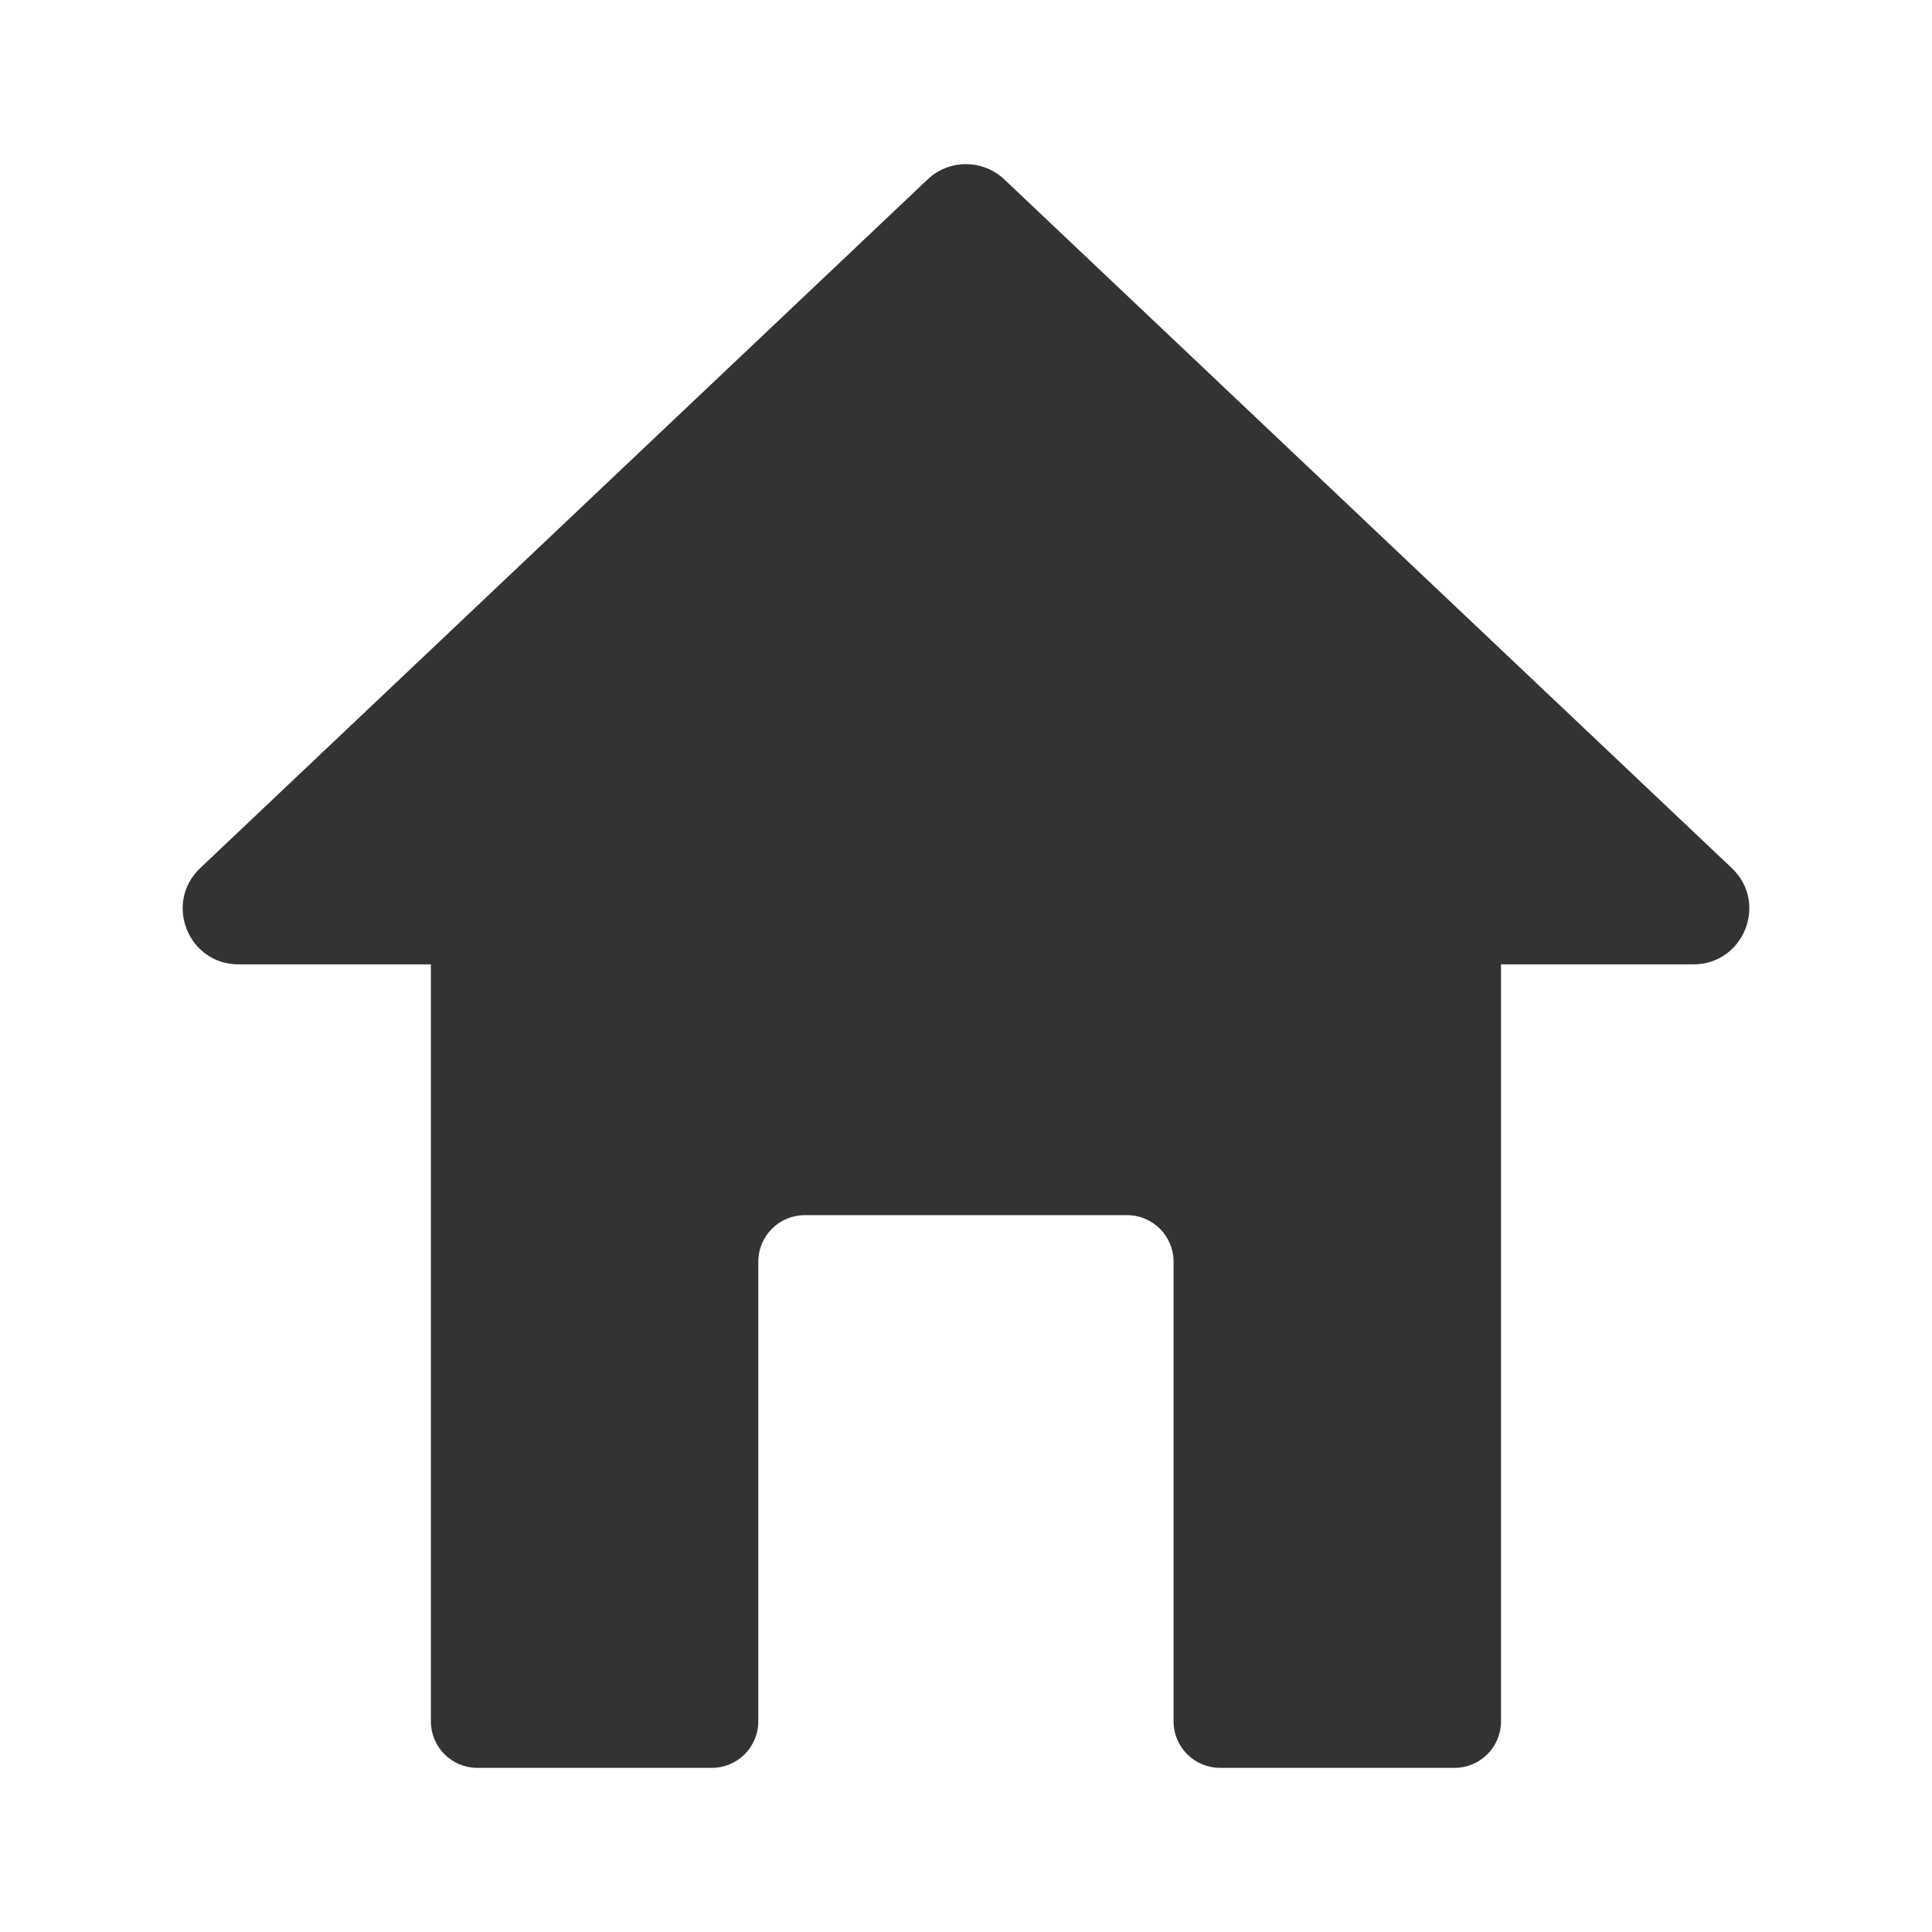
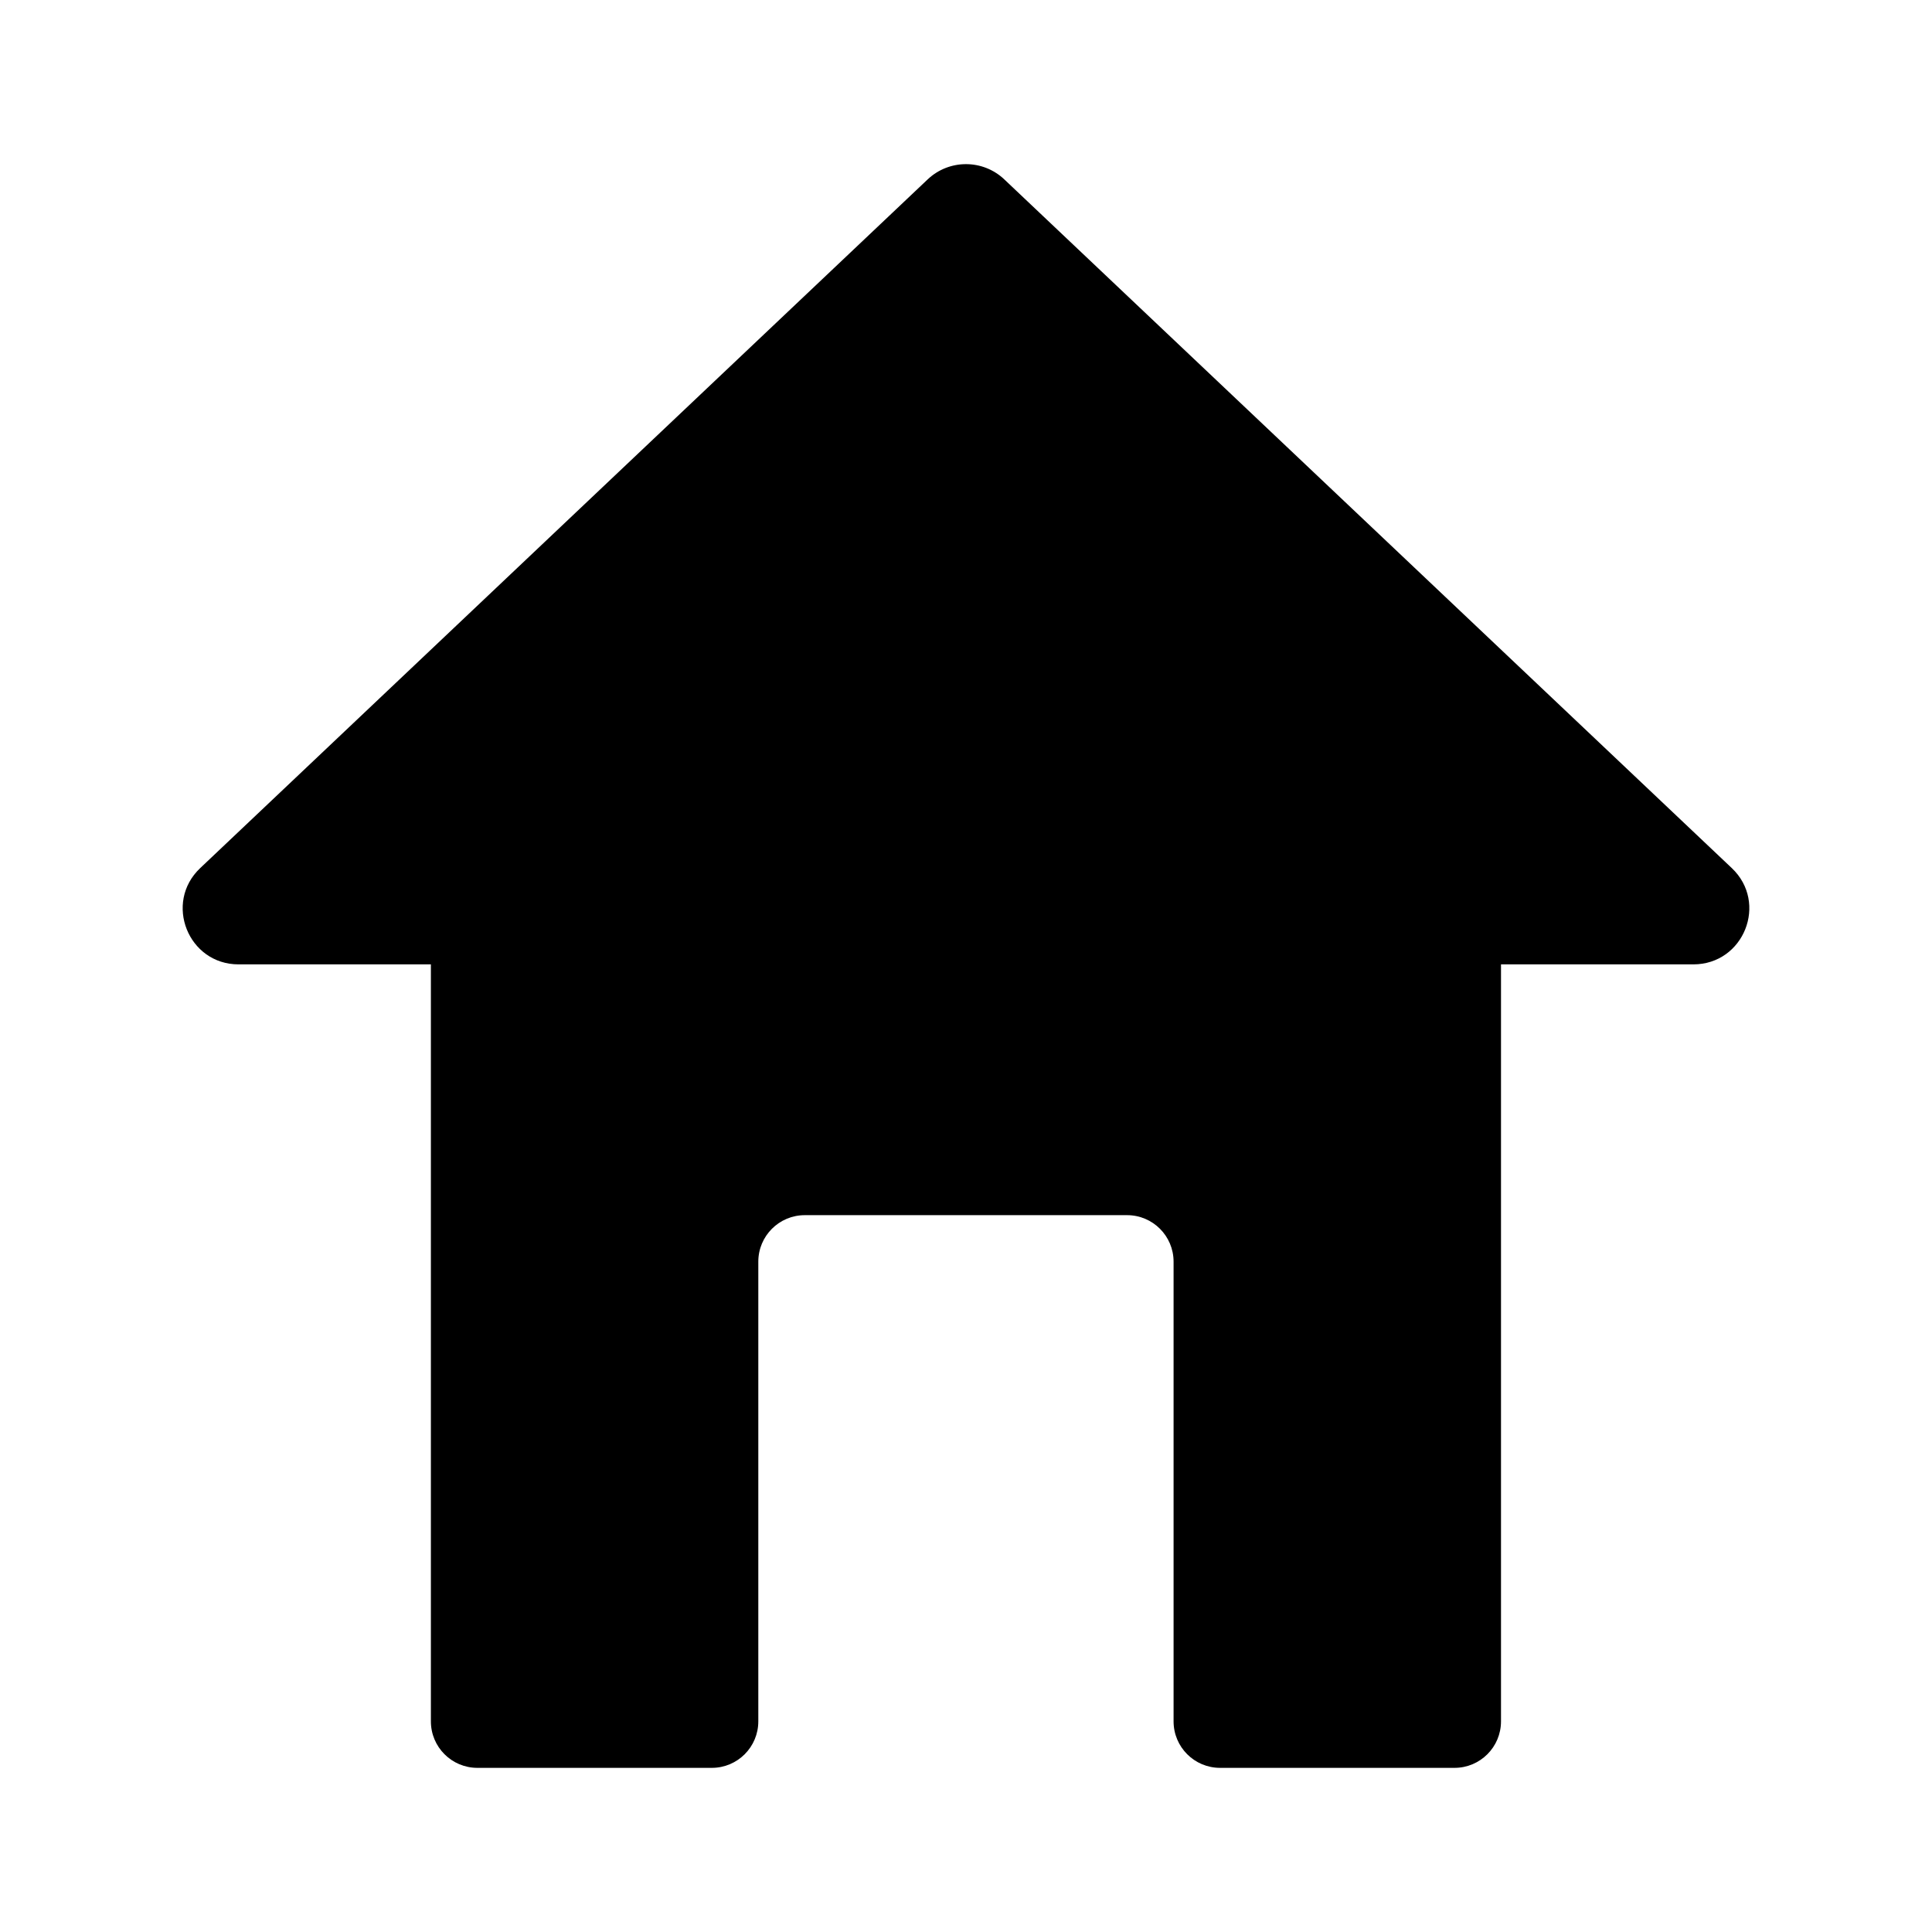
- <svg xmlns="http://www.w3.org/2000/svg" style="enable-background:new 0 0 512 512;" version="1.1" viewBox="0 0 512 512" xml:space="preserve">
-   <style type="text/css">
- 	.st0{fill:#333333;}
- 	.st1{fill:none;stroke:#333333;stroke-width:32;stroke-linecap:round;stroke-linejoin:round;stroke-miterlimit:10;}
- </style>
+ <svg viewBox="0 0 512 512">
  <g id="Layer_1" />
  <g id="Layer_2">
    <g>
-       <path class="st0" d="M458.94,230.05L266.16,47.55c-5.7-5.4-14.63-5.4-20.33,0L53.06,230.05c-9.71,9.19-3.2,25.52,10.16,25.52    h50.97v200.61c0,6.81,5.52,12.32,12.32,12.32h62.13c6.81,0,12.32-5.52,12.32-12.32V334.35c0-6.81,5.52-12.32,12.32-12.32h85.41    c6.81,0,12.32,5.52,12.32,12.32v121.83c0,6.81,5.52,12.32,12.32,12.32h62.13c6.81,0,12.32-5.52,12.32-12.32V255.57h50.97    C462.15,255.57,468.65,239.24,458.94,230.05z" />
+       <path className="st0" d="M458.94,230.05L266.16,47.55c-5.7-5.4-14.63-5.4-20.33,0L53.06,230.05c-9.71,9.19-3.2,25.52,10.16,25.52    h50.97v200.61c0,6.81,5.52,12.32,12.32,12.32h62.13c6.81,0,12.32-5.52,12.32-12.32V334.35c0-6.81,5.52-12.32,12.32-12.32h85.41    c6.81,0,12.32,5.52,12.32,12.32v121.83c0,6.81,5.52,12.32,12.32,12.32h62.13c6.81,0,12.32-5.52,12.32-12.32V255.57h50.97    C462.15,255.57,468.65,239.24,458.94,230.05z" />
    </g>
  </g>
</svg>
